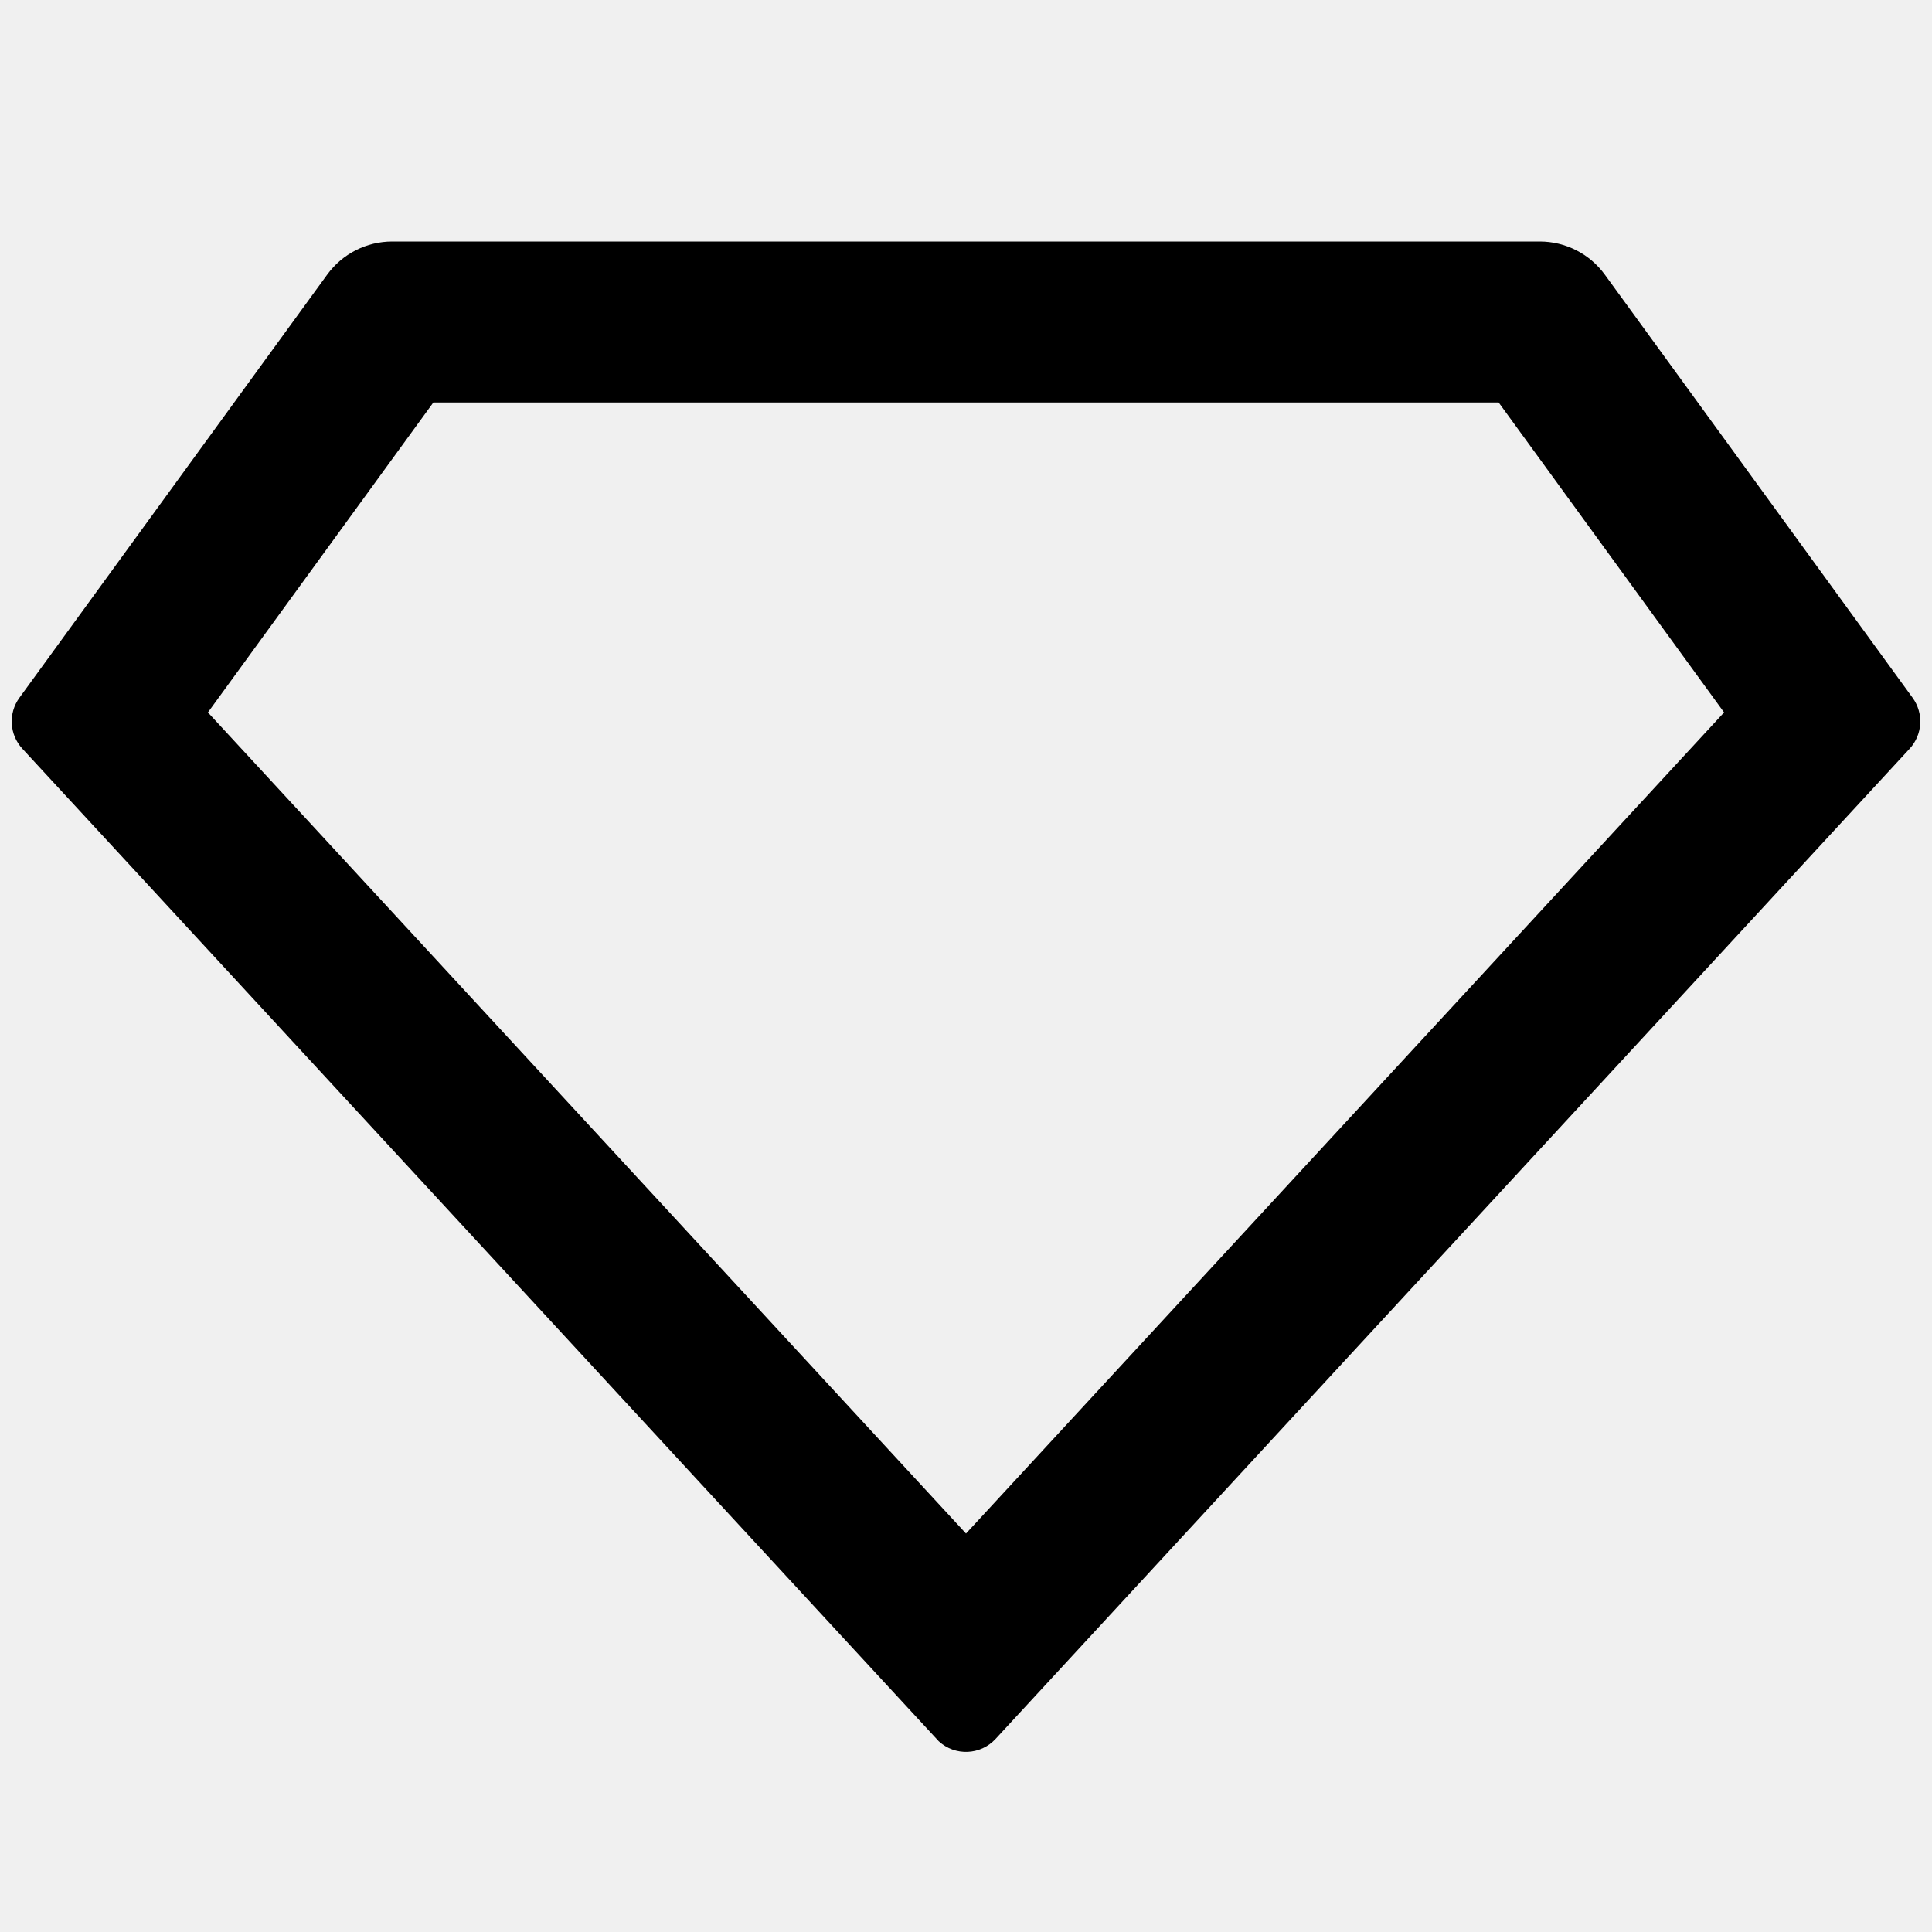
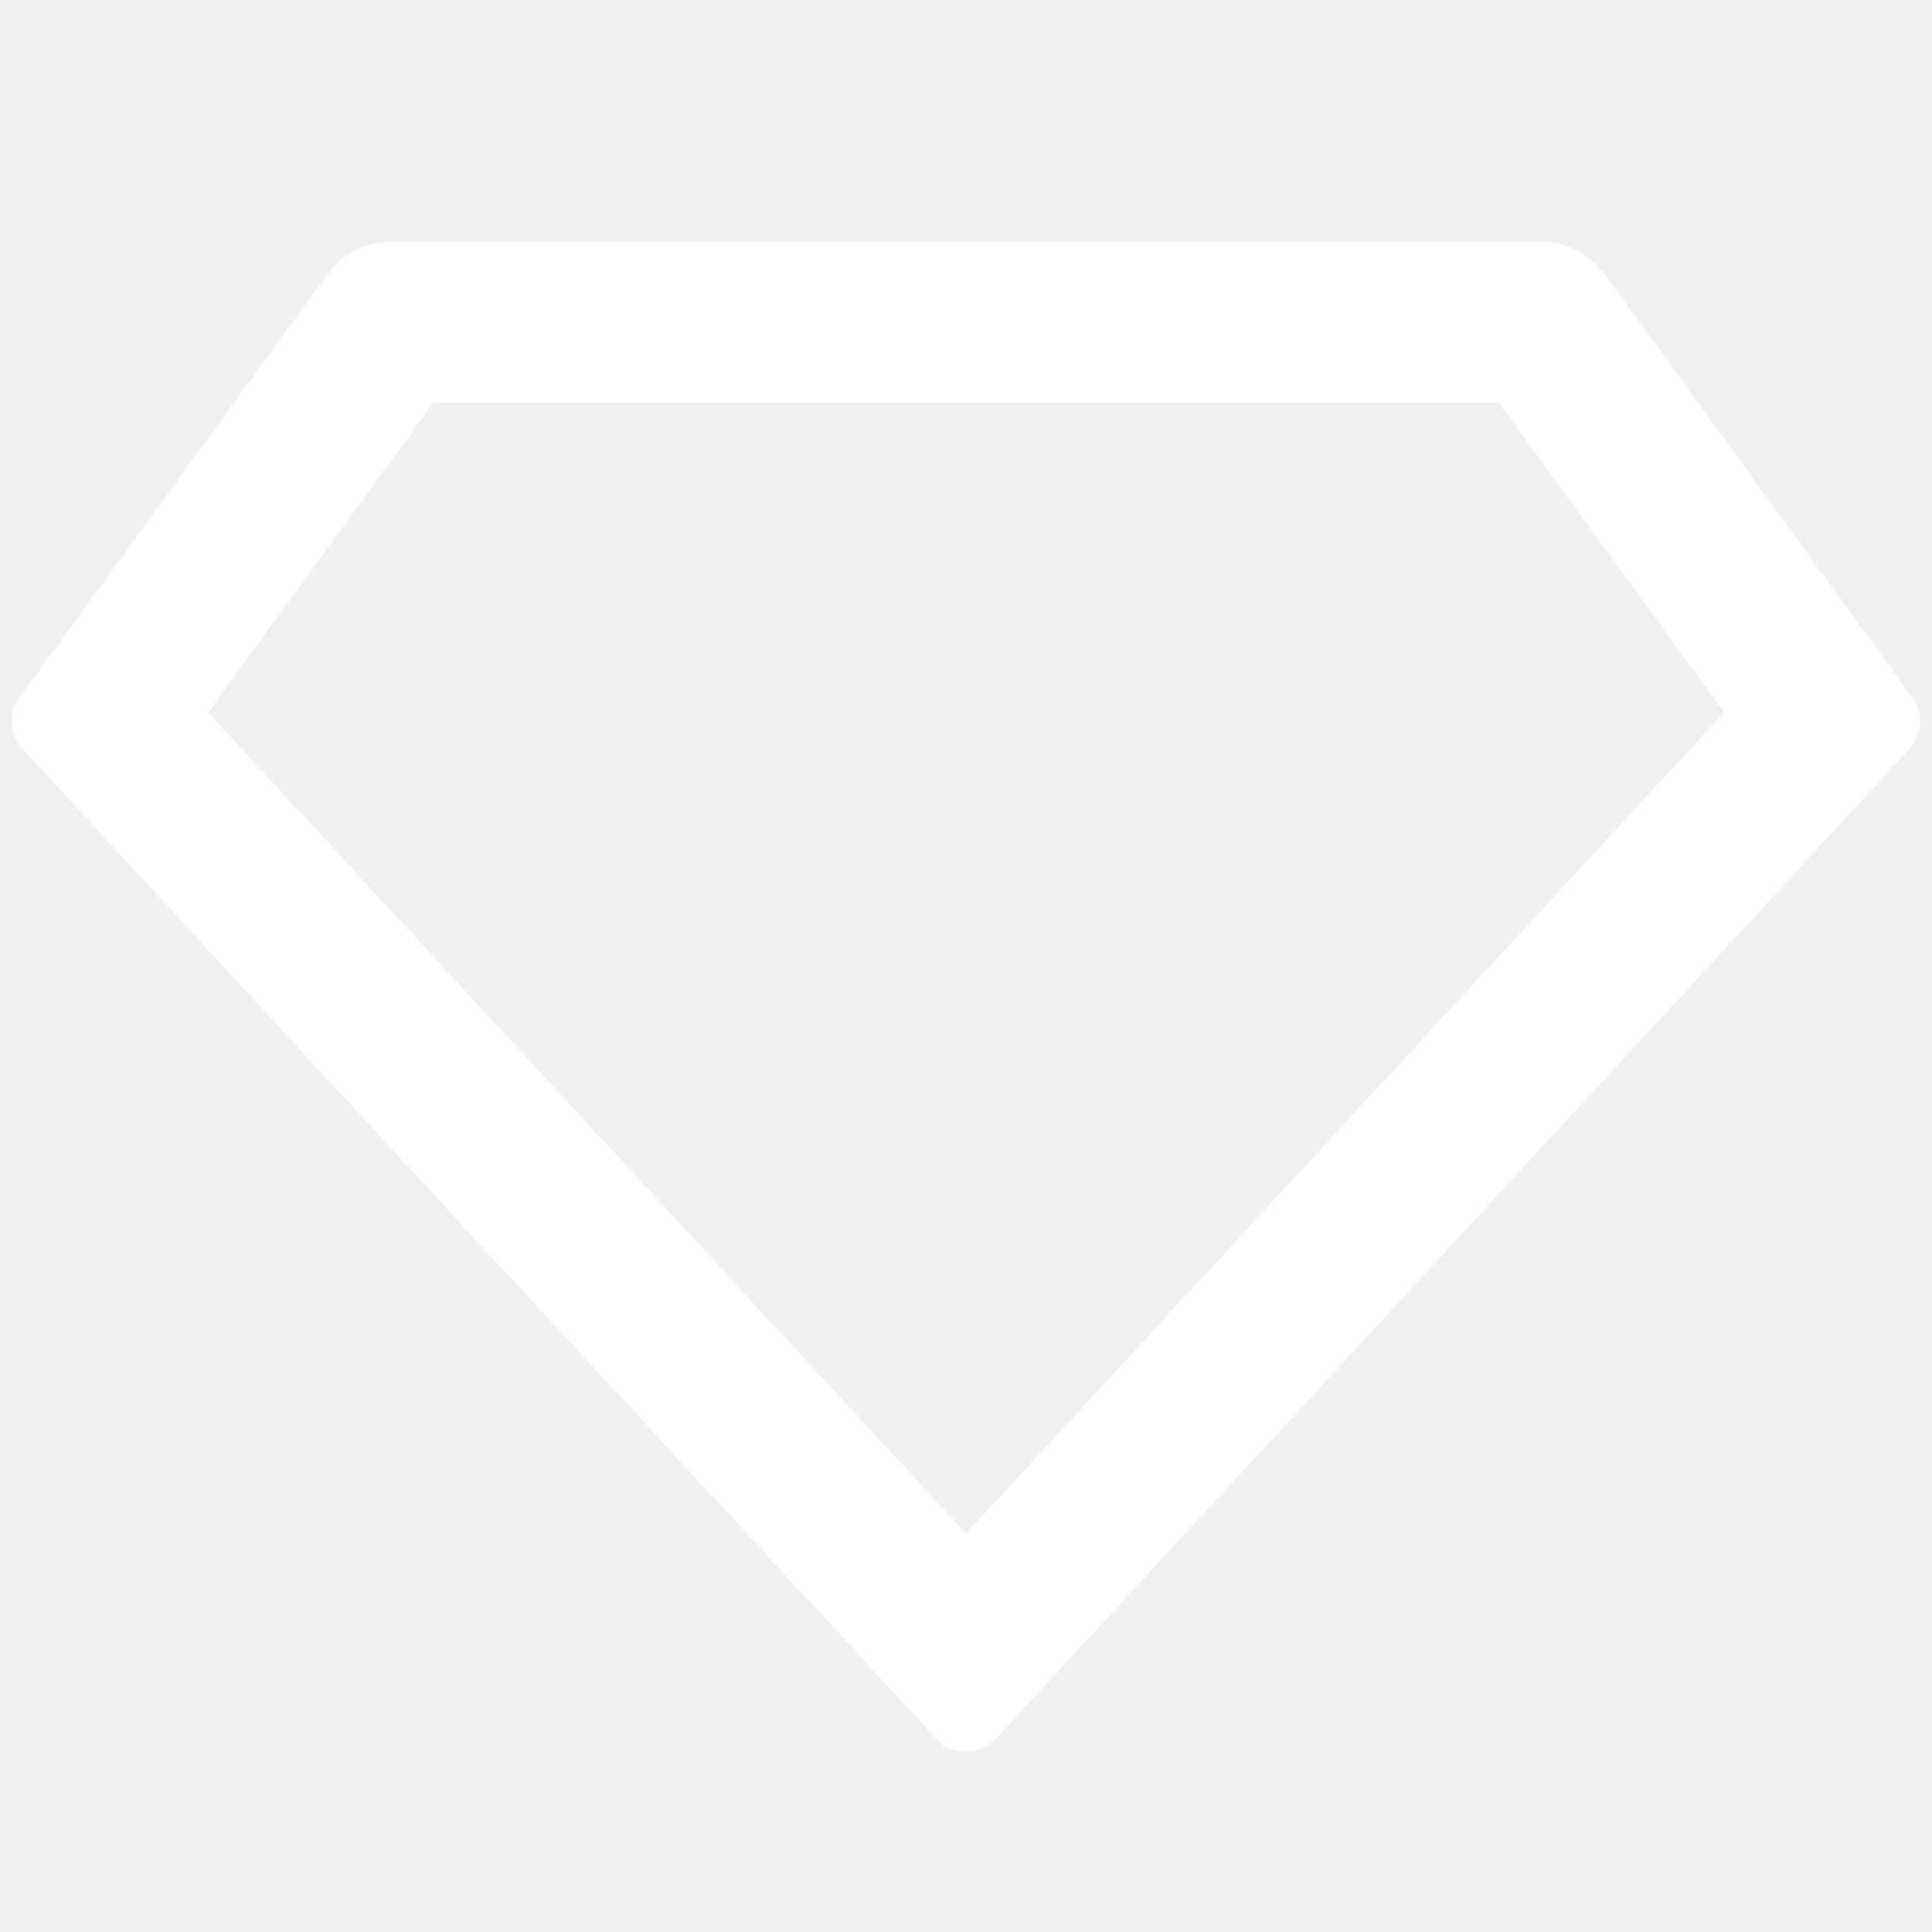
- <svg xmlns="http://www.w3.org/2000/svg" stroke="currentColor" fill="currentColor" stroke-width="0" viewBox="0 0 24 24" class="text-main" height="35" width="35">
+ <svg xmlns="http://www.w3.org/2000/svg" stroke="currentColor" fill="white" stroke-width="0" viewBox="0 0 24 24" class="text-main" height="35" width="35">
  <g>
    <path fill="none" d="M0 0h24v24H0z" />
    <path d="M4.873 3h14.254a1 1 0 0 1 .809.412l3.823 5.256a.5.5 0 0 1-.037.633L12.367 21.602a.5.5 0 0 1-.706.028c-.007-.006-3.8-4.115-11.383-12.329a.5.5 0 0 1-.037-.633l3.823-5.256A1 1 0 0 1 4.873 3zm.51 2l-2.8 3.85L12 19.05 21.417 8.85 18.617 5H5.383z" />
  </g>
</svg>
